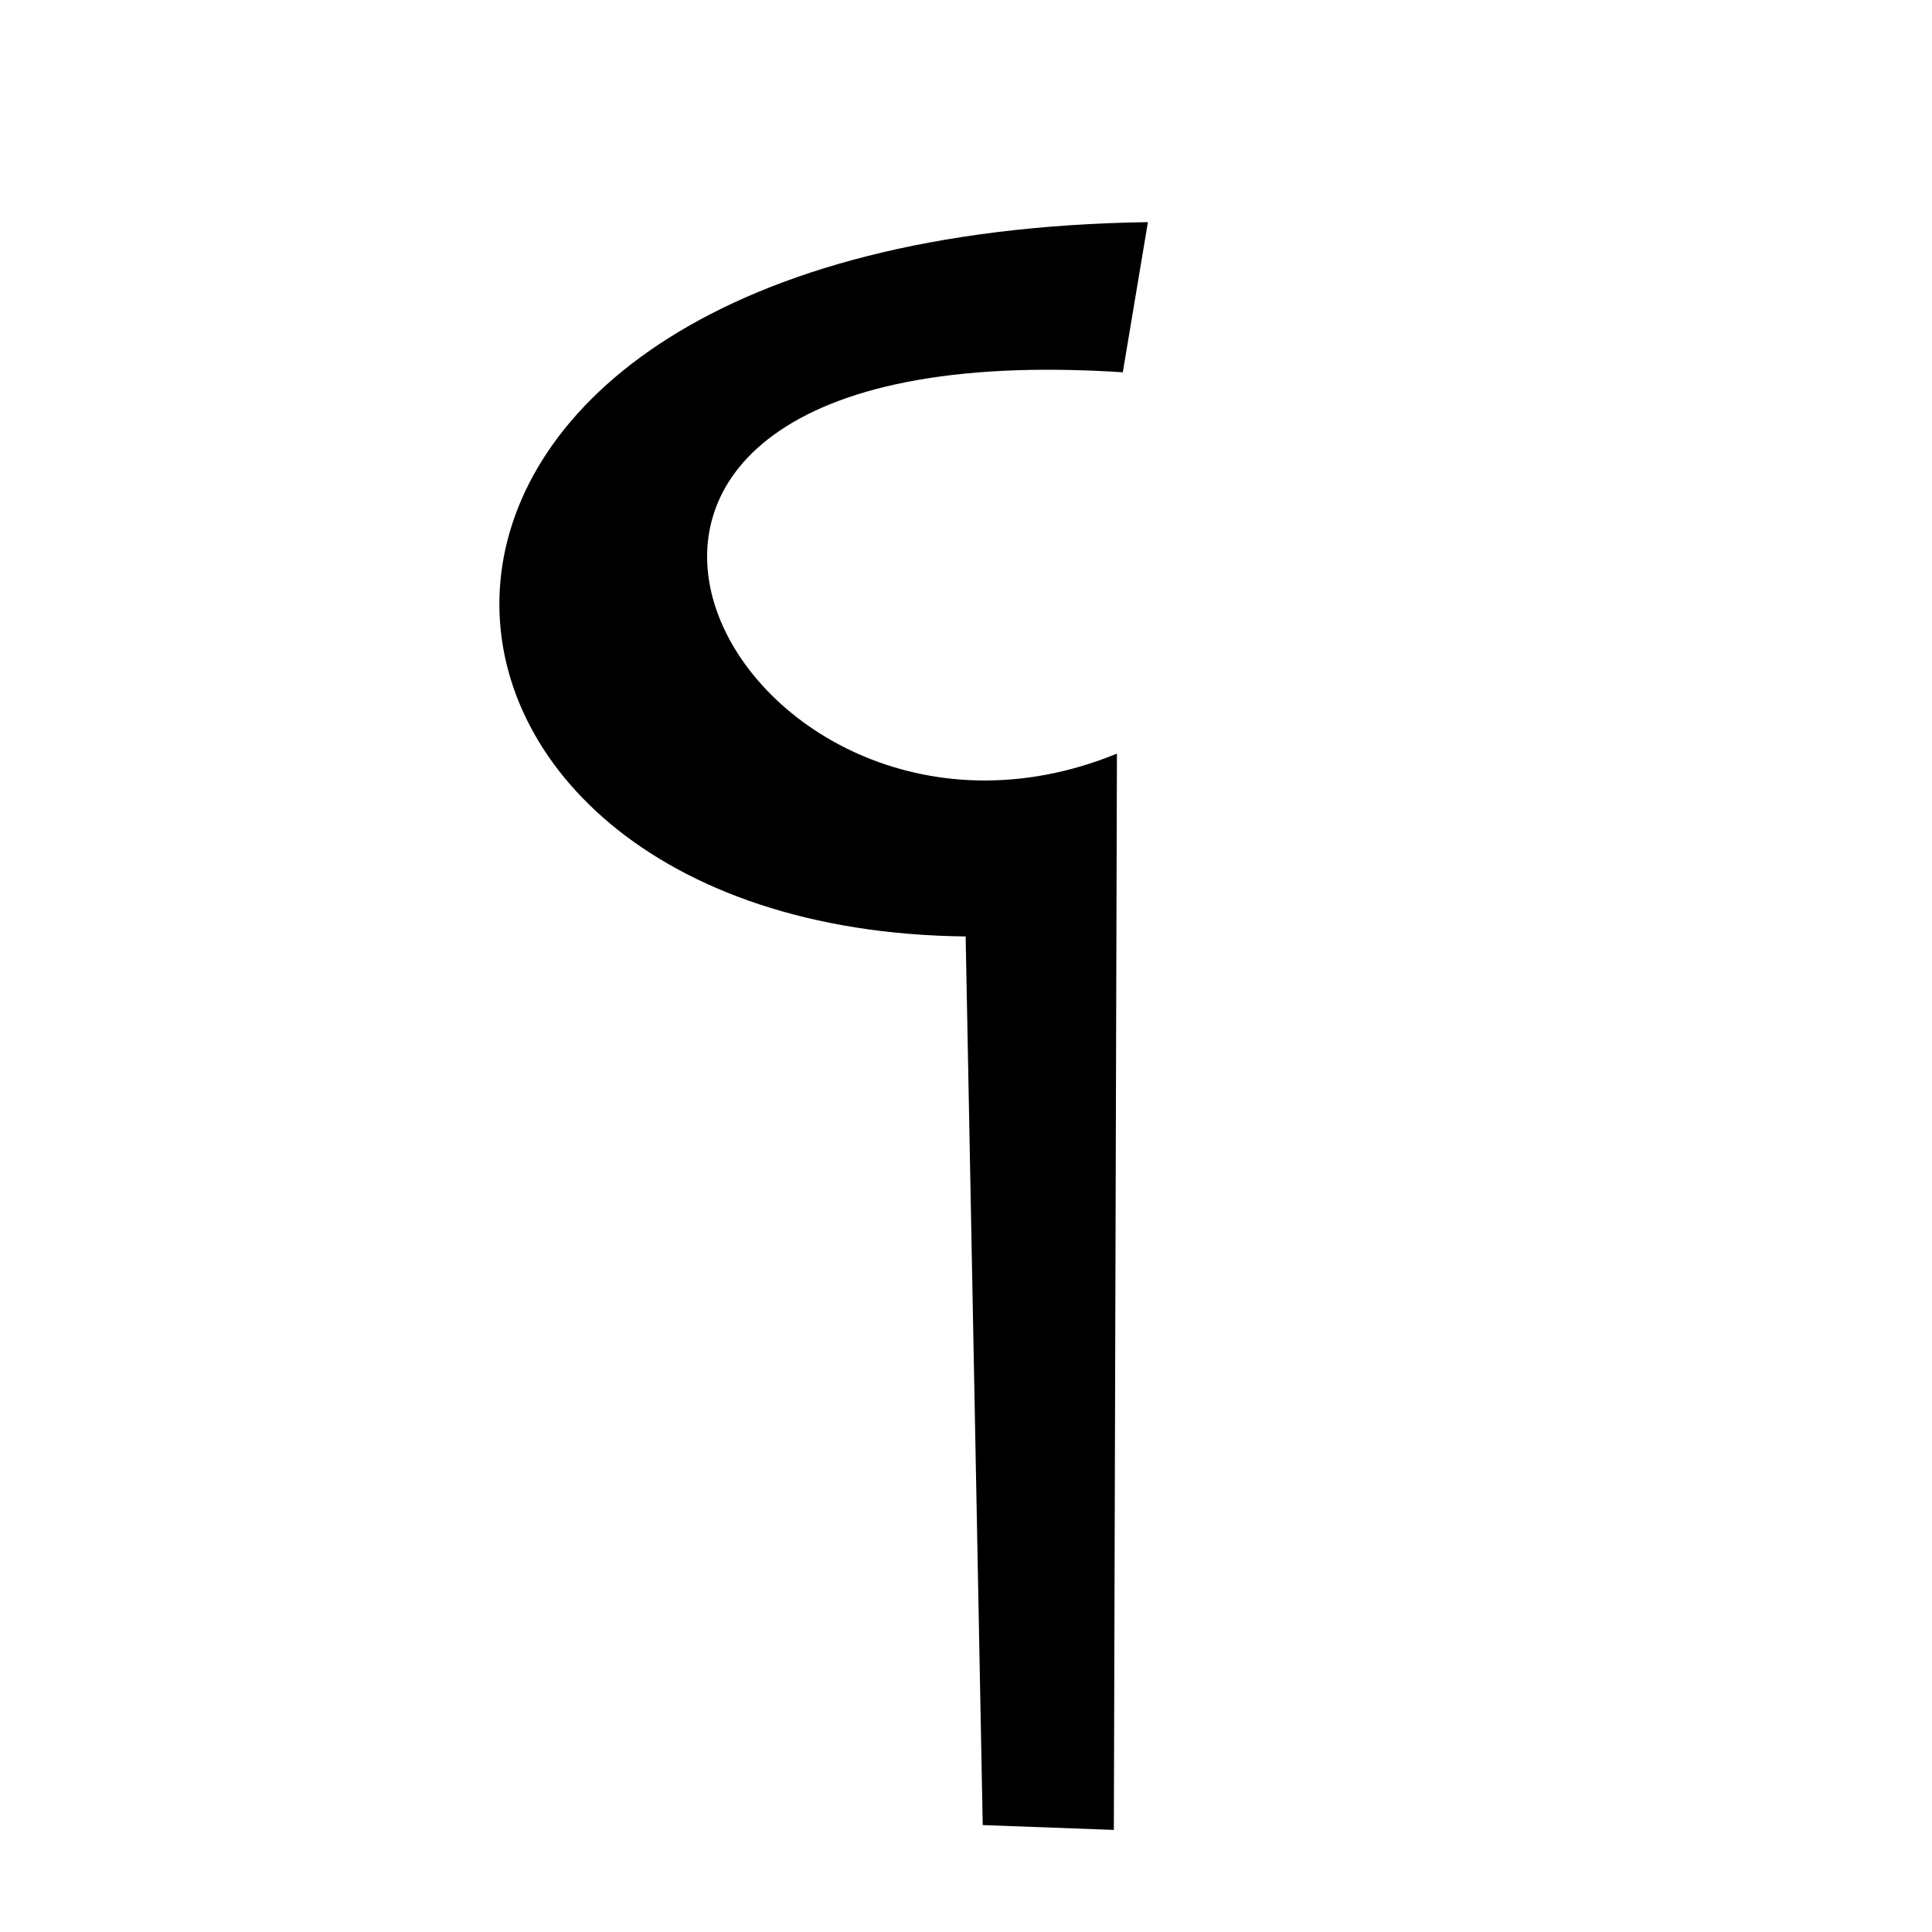
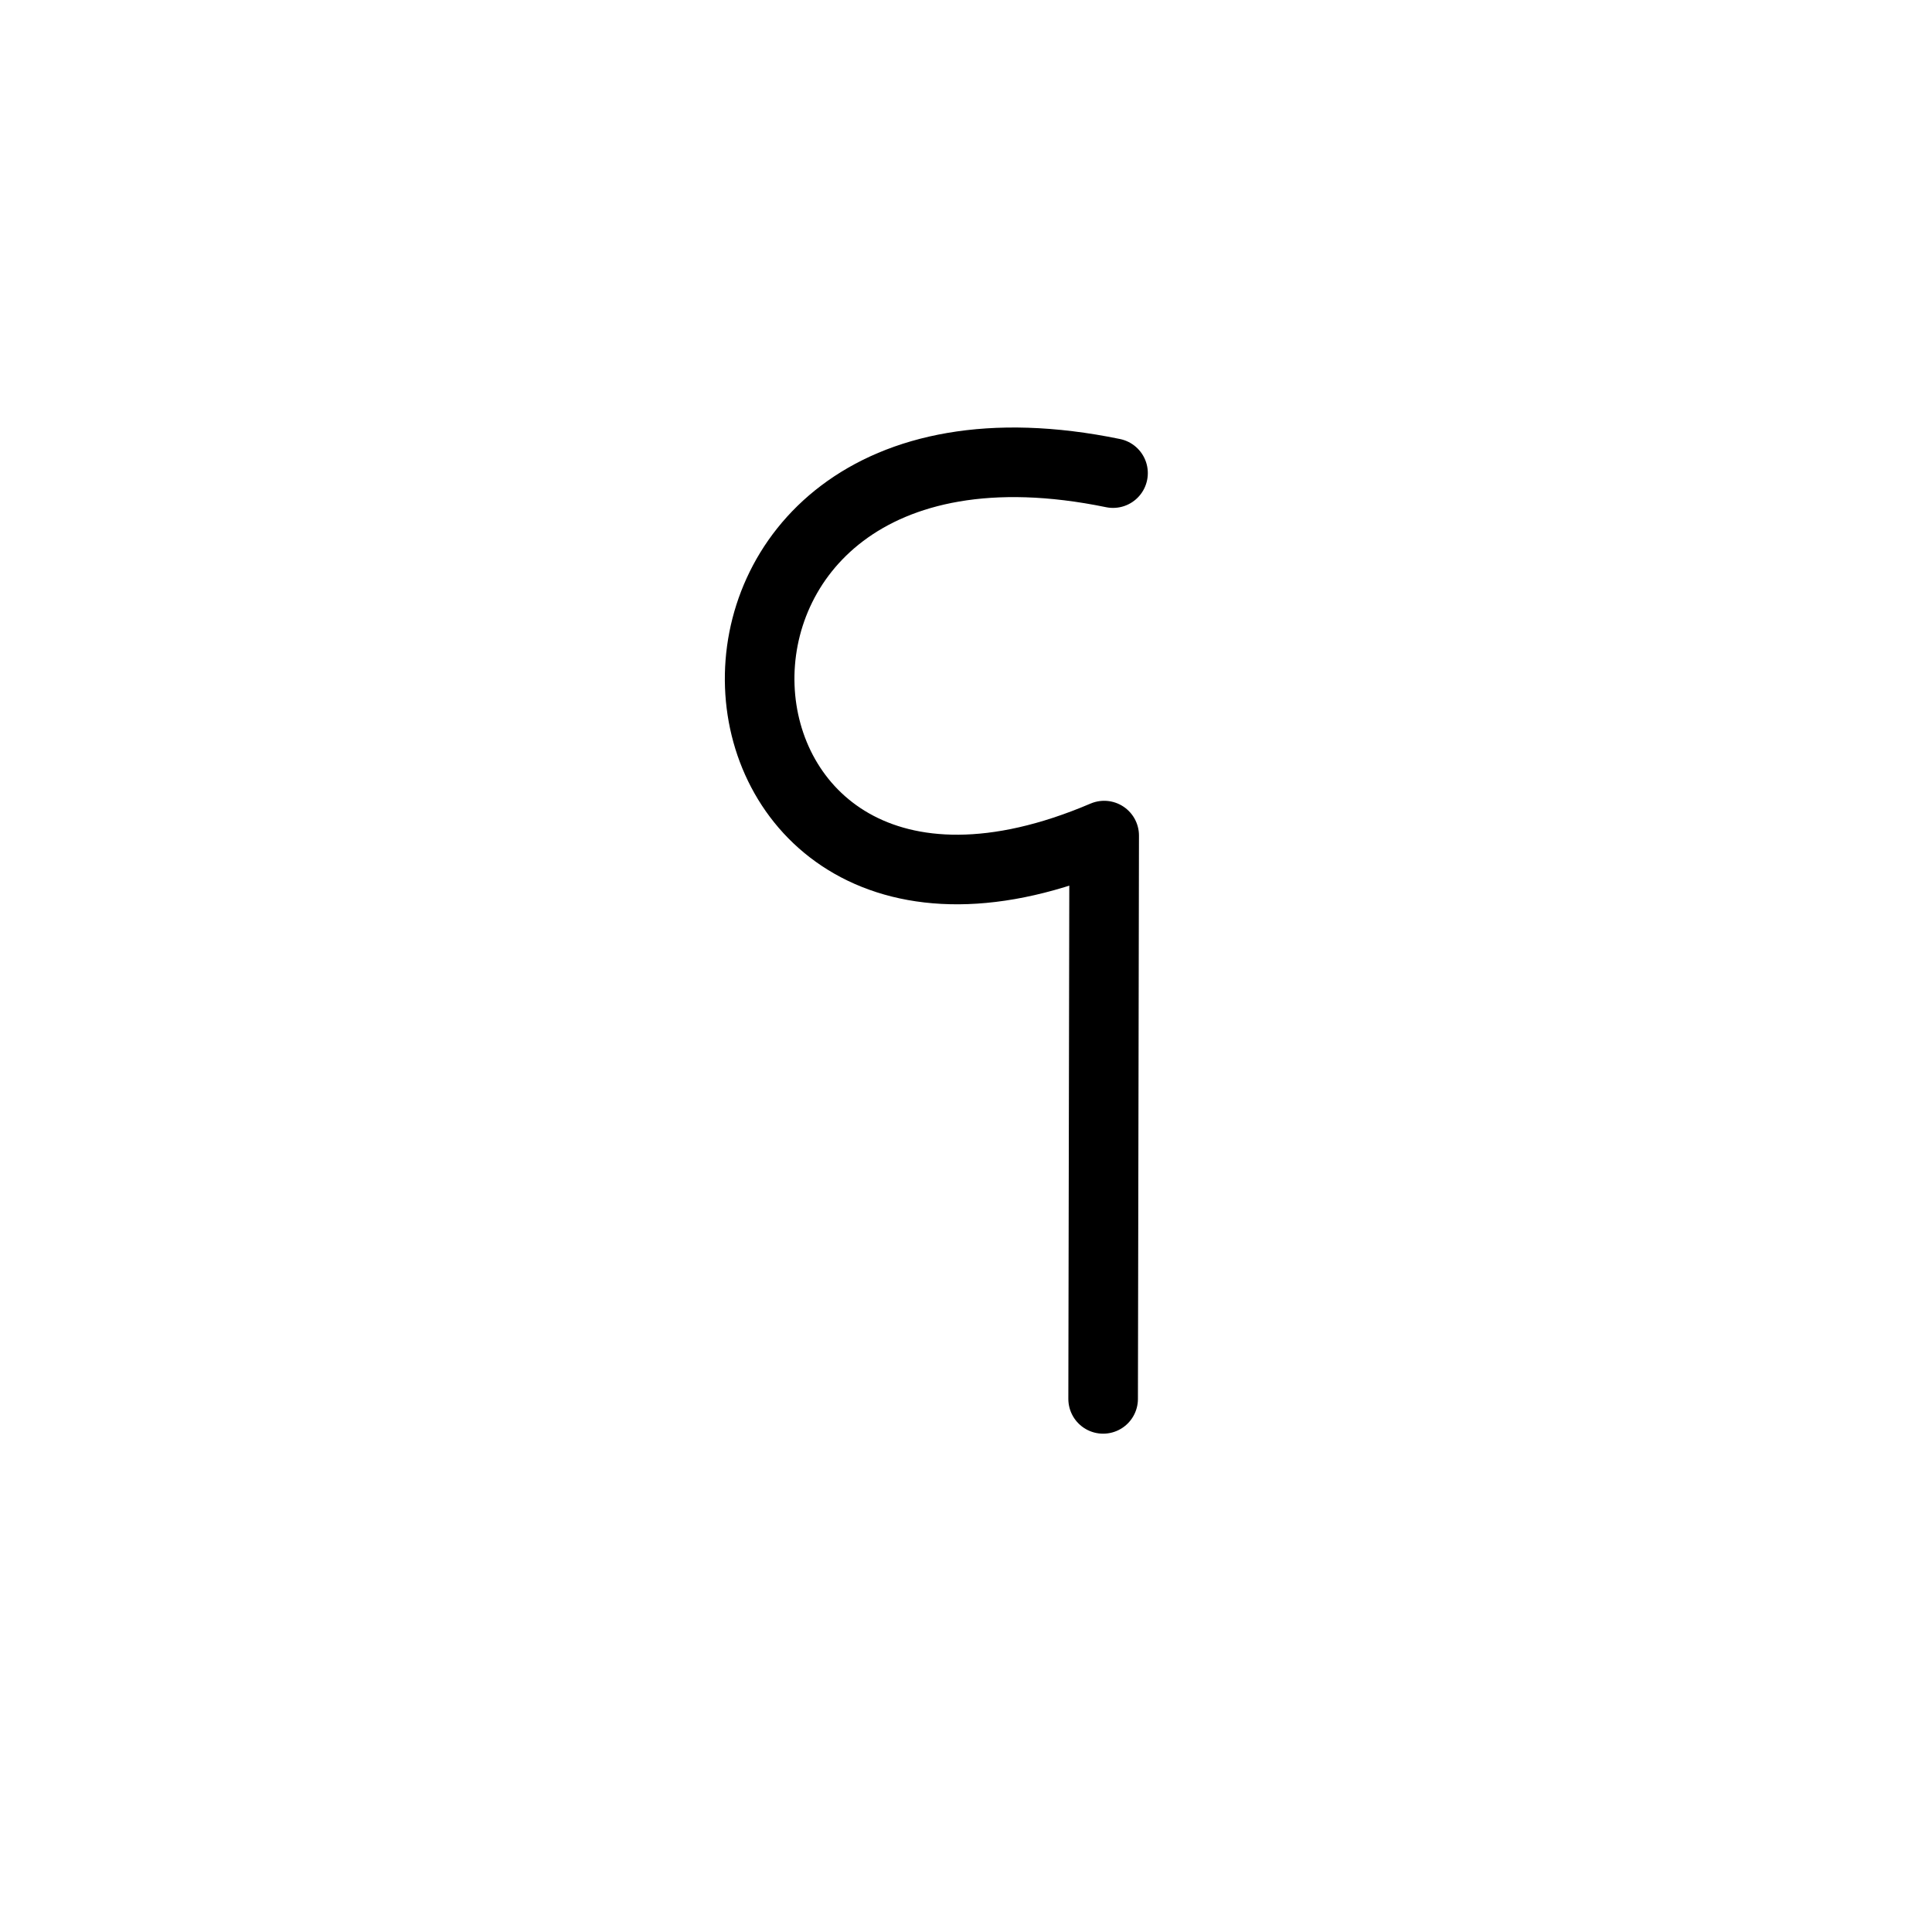
<svg xmlns="http://www.w3.org/2000/svg" width="50mm" height="50mm" viewBox="0 0 50 50" version="1.1" id="svg5">
  <defs id="defs2" />
  <g id="layer1">
-     <path style="fill:#000000;stroke-width:1.3;stroke-linecap:round;stroke-linejoin:round;paint-order:fill markers stroke;stop-color:#000000" d="M 29.708,5.749 C 7.43,6.066 8.87,24.063 24.991,24.235 L 25.433,47.233 28.826,47.358 28.906,19.504 C 18.979,23.565 11.024,8.454 29.058,9.635 Z" id="path363" />
+     <path style="fill:none;stroke:#000000;stroke-width:1.801;stroke-linecap:round;stroke-linejoin:round;stroke-dasharray:none;paint-order:fill markers stroke;stop-color:#000000" d="m 28.805,12.244 c -12.751,-2.624 -11.551,14.217 -0.229,9.381 l -0.027,14.578" id="path24098" />
  </g>
</svg>
